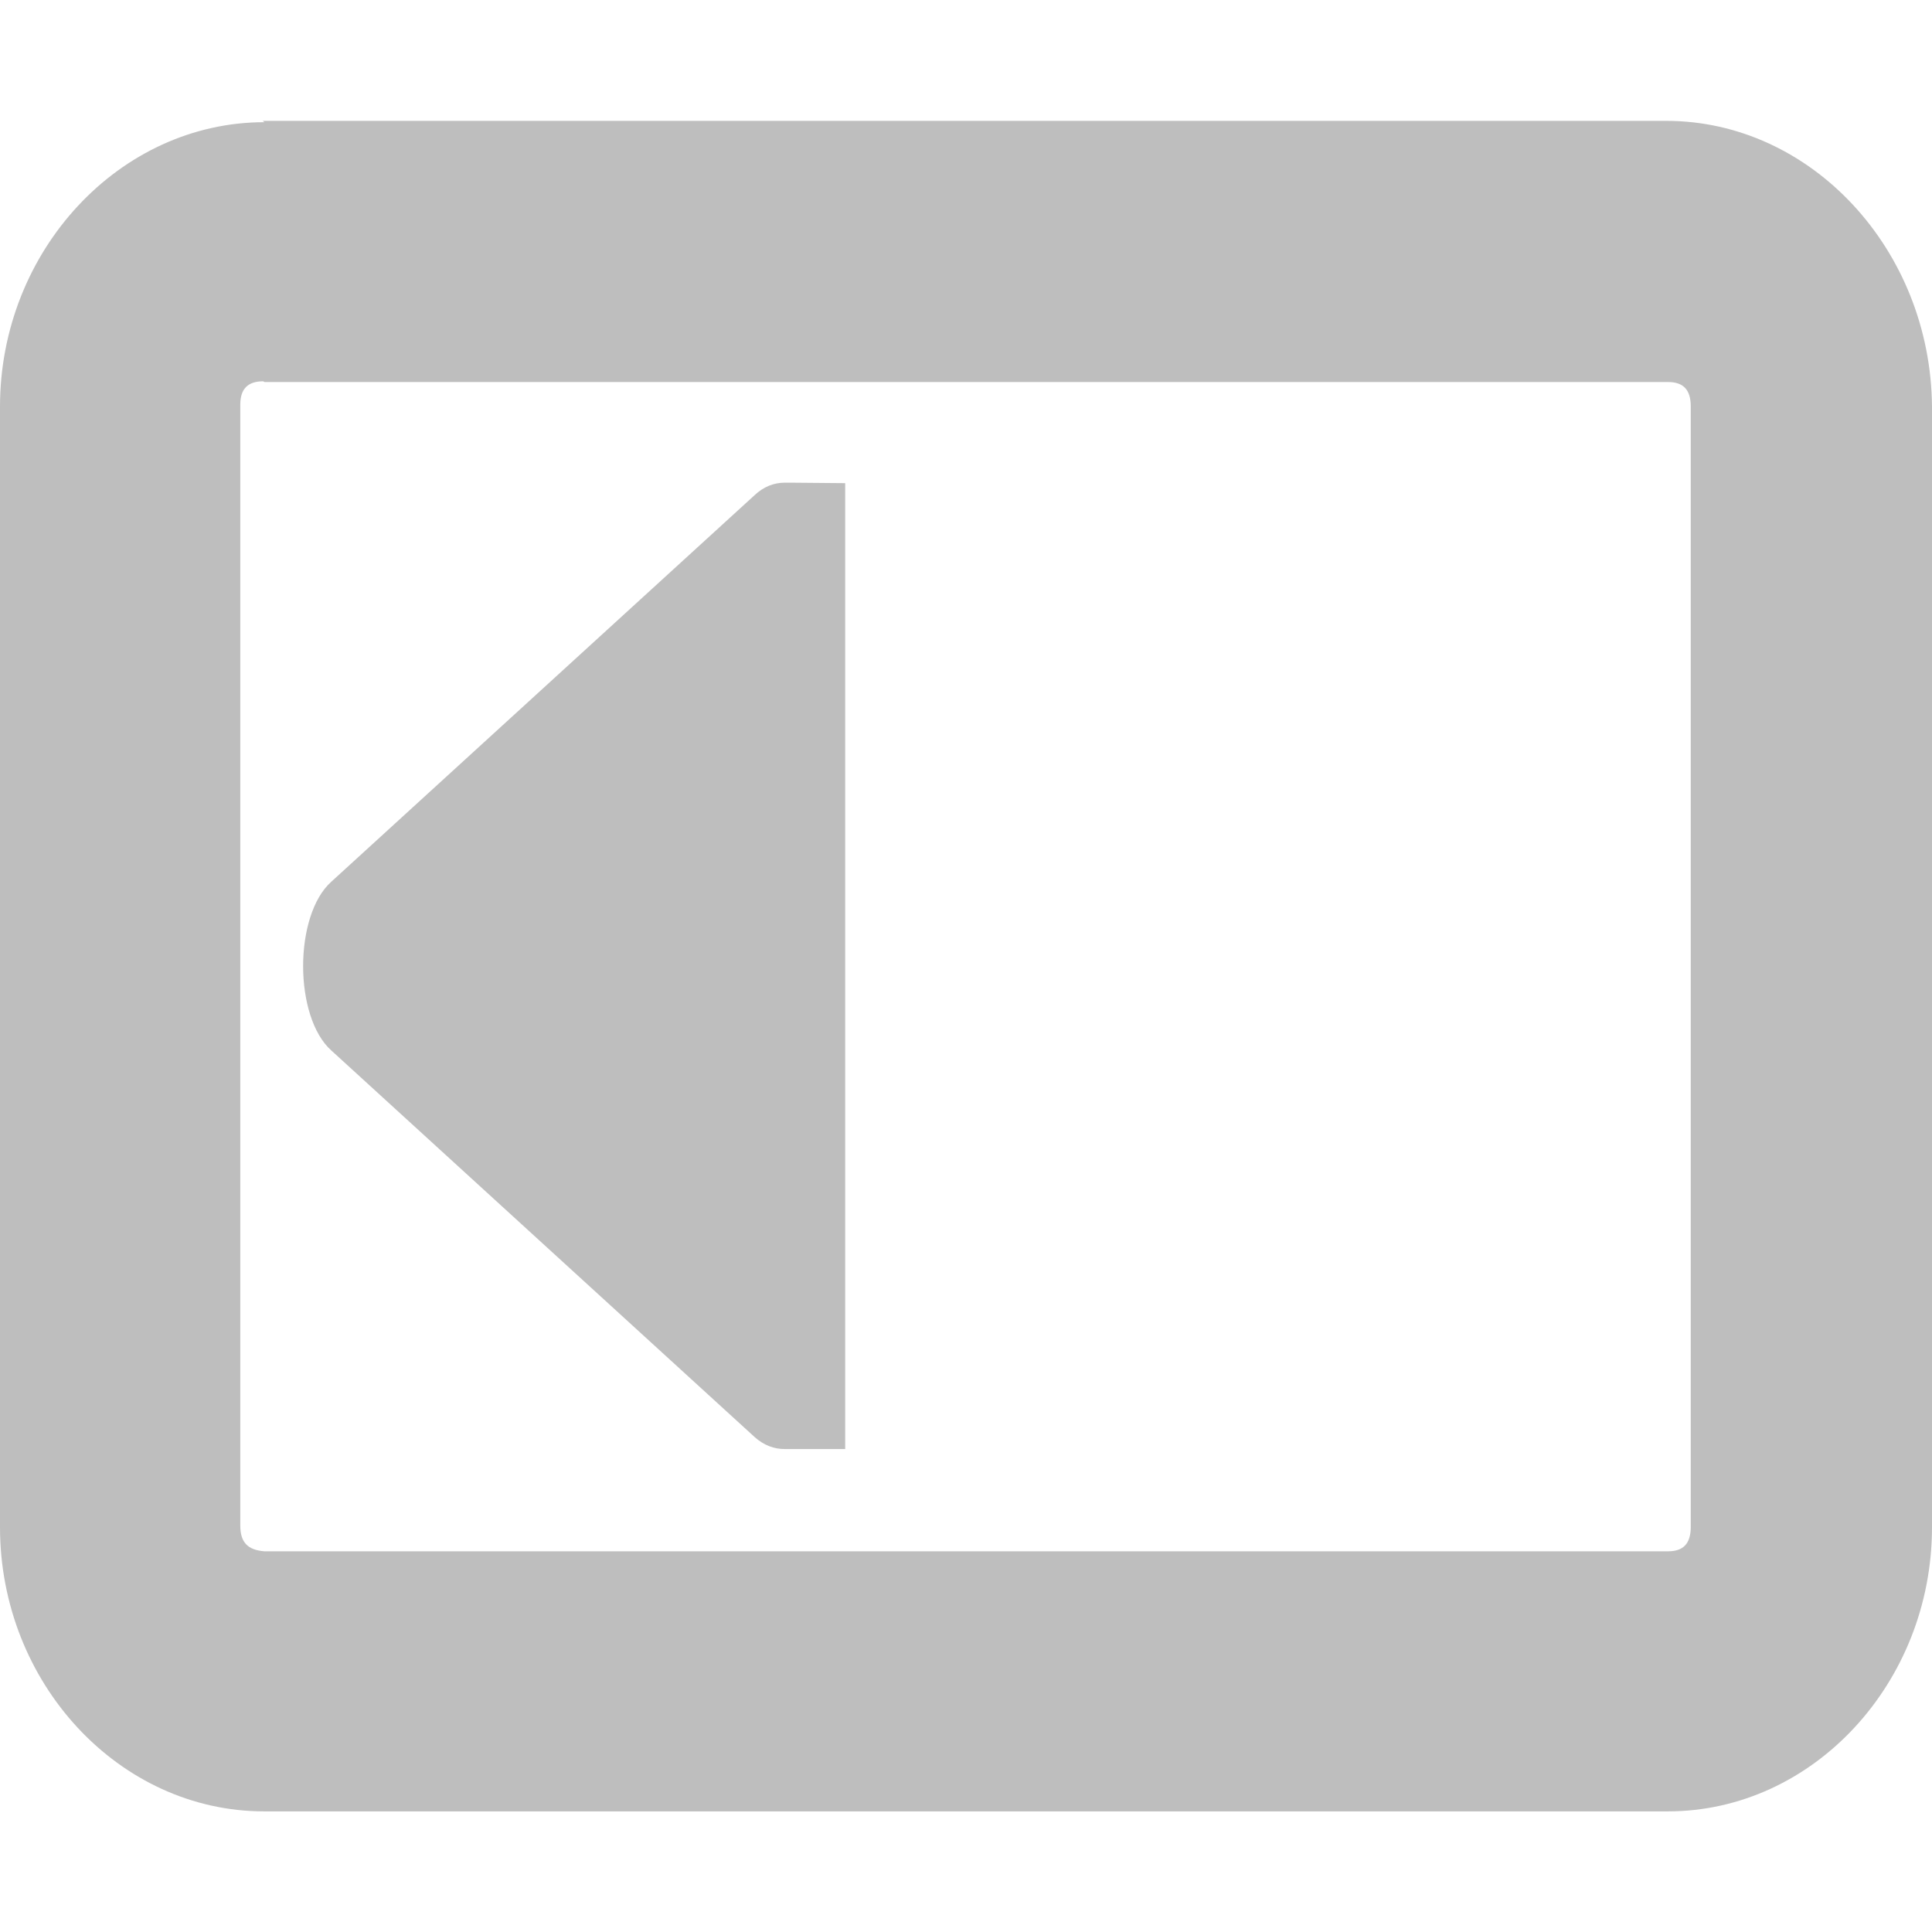
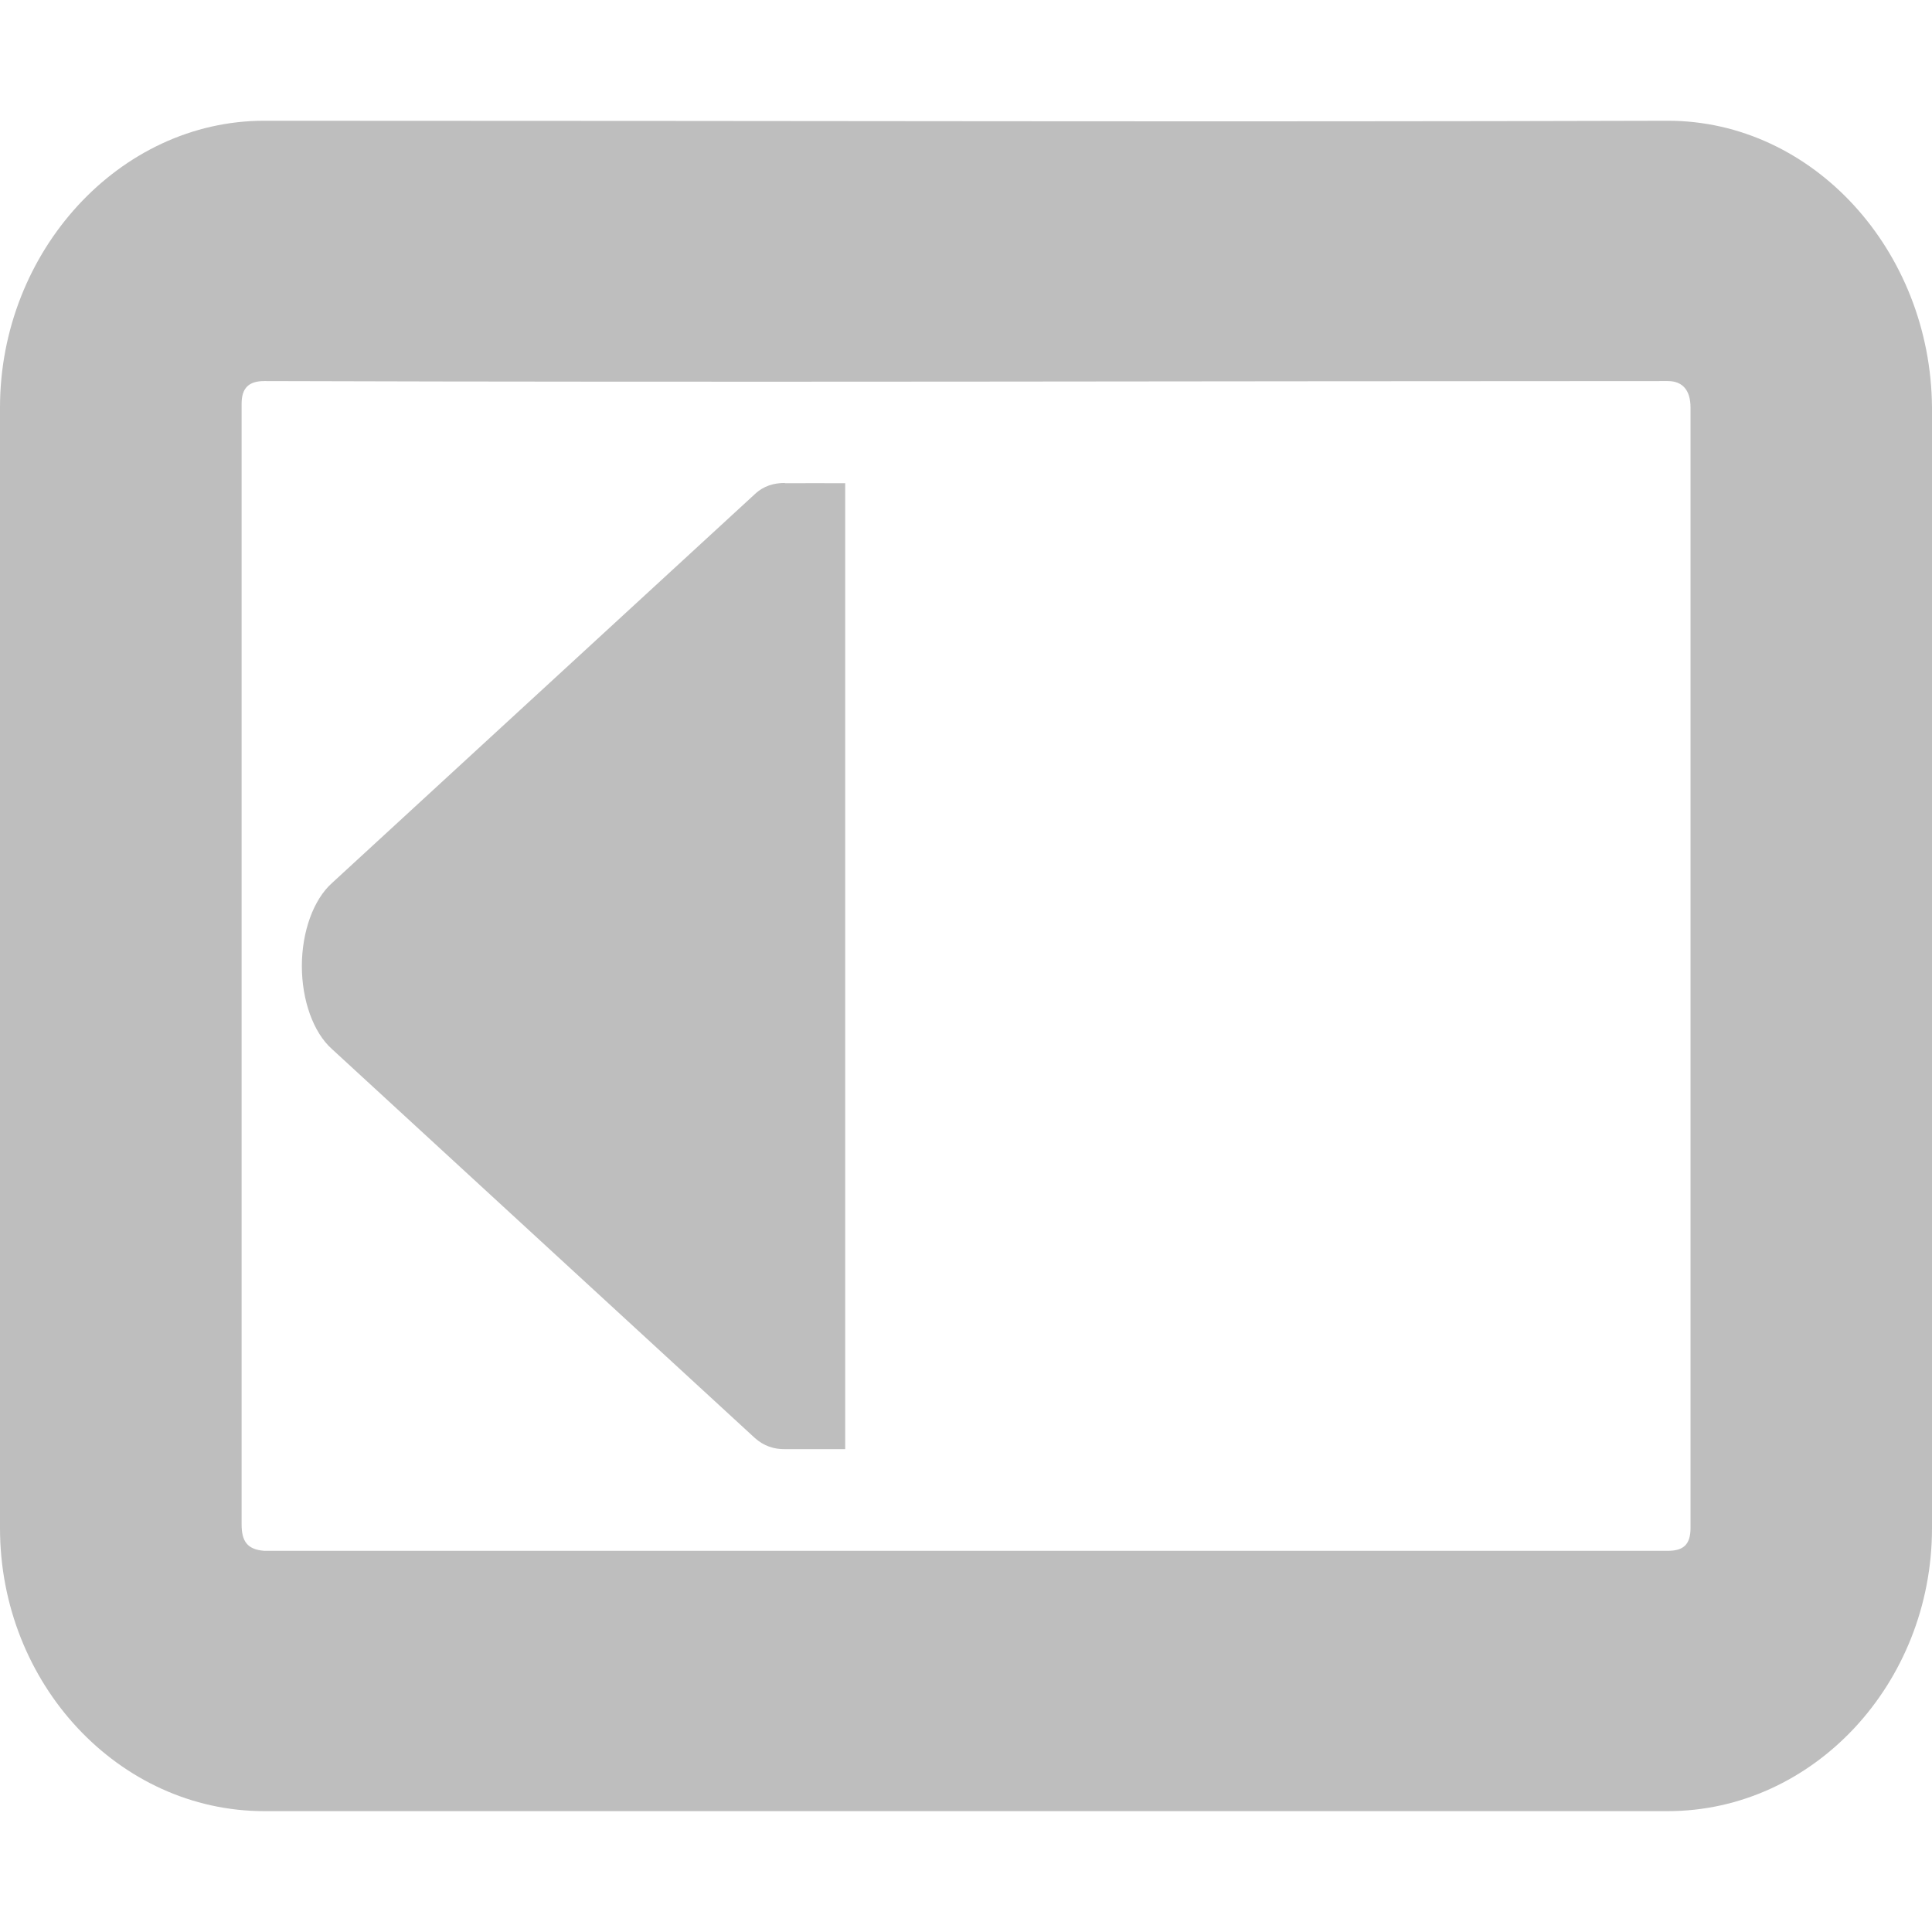
- <svg xmlns="http://www.w3.org/2000/svg" id="svg7384" height="16.001" width="16" version="1.1">
-   <defs id="defs10" />
-   <path d="m 2.19,1.012 c -1.2,0 -2.19,1.065 -2.19,2.356 v 9.28 c 0,1.291 0.986,2.354 2.188,2.354 h 11.625 c 1.202,0 2.188,-1.063 2.188,-2.354 V 3.368 C 15.99,2.066 15,1.001 13.8,1.001 H 2.175 z m 0,2.152 h 11.625 c 0.124,0 0.188,0.061 0.188,0.202 v 9.28 c 0,0.141 -0.064,0.202 -0.188,0.202 H 2.19 c -0.14,-0.011 -0.2,-0.075 -0.2,-0.215 V 3.352 c 0,-0.129 0.06,-0.194 0.19,-0.194 z" style="text-indent:0;text-transform:none;block-progression:tb;color:#bebebe;fill:#bebebe" id="rect11749-5" />
-   <g id="layer12" transform="matrix(0.5005562,0,0,0.7999506,-119.1402,-483.1684)">
-     <g id="use41971" transform="matrix(-1,0,0,1,296,119)">
-       <path id="path4335" style="text-indent:0;text-transform:none;block-progression:tb;color:#000000;fill:#bebebe" d="m 84,609 v 10 h 0.906 0.094 c 0.175,10e-4 0.348,-0.039 0.5,-0.125 l 7,-4 c 0.311,-0.172 0.469,-0.523 0.469,-0.875 0,-0.352 -0.158,-0.703 -0.469,-0.875 l -7,-4 c -0.152,-0.09 -0.325,-0.13 -0.5,-0.13 H 84.906 z" transform="translate(-40,-119)" />
-     </g>
-   </g>
+ <svg xmlns="http://www.w3.org/2000/svg" height="16.001" width="16" version="1.1">
+   <path d="m2.188 1c-1.2 0-2.188 1.084-2.188 2.375v9.281c0 1.291 0.986 2.344 2.188 2.344h11.625c1.202 0 2.188-1.053 2.188-2.344v-9.281c-0.01-1.302-0.988-2.375-2.188-2.375-3.887 0.011-6.879 5e-7 -11.625 0zm0 2.156c3.874 0.012 7.748 0 11.625 0 0.124 0 0.188 0.078 0.188 0.219v9.281c0 0.141-0.064 0.188-0.188 0.188h-11.625c-0.14-0.011-0.187-0.079-0.187-0.219v-9.281c0-0.129 0.058-0.188 0.188-0.188zm4.312 0.844c-0.088 0-0.174 0.022-0.25 0.094l-3.5 3.219c-0.155 0.138-0.25 0.406-0.25 0.688 0 0.281 0.094 0.55 0.25 0.688l3.5 3.219c0.076 0.069 0.162 0.095 0.25 0.094h0.5v-8c-0.167-0.001-0.333 0-0.5 0z" fill="#bebebe" />
</svg>
